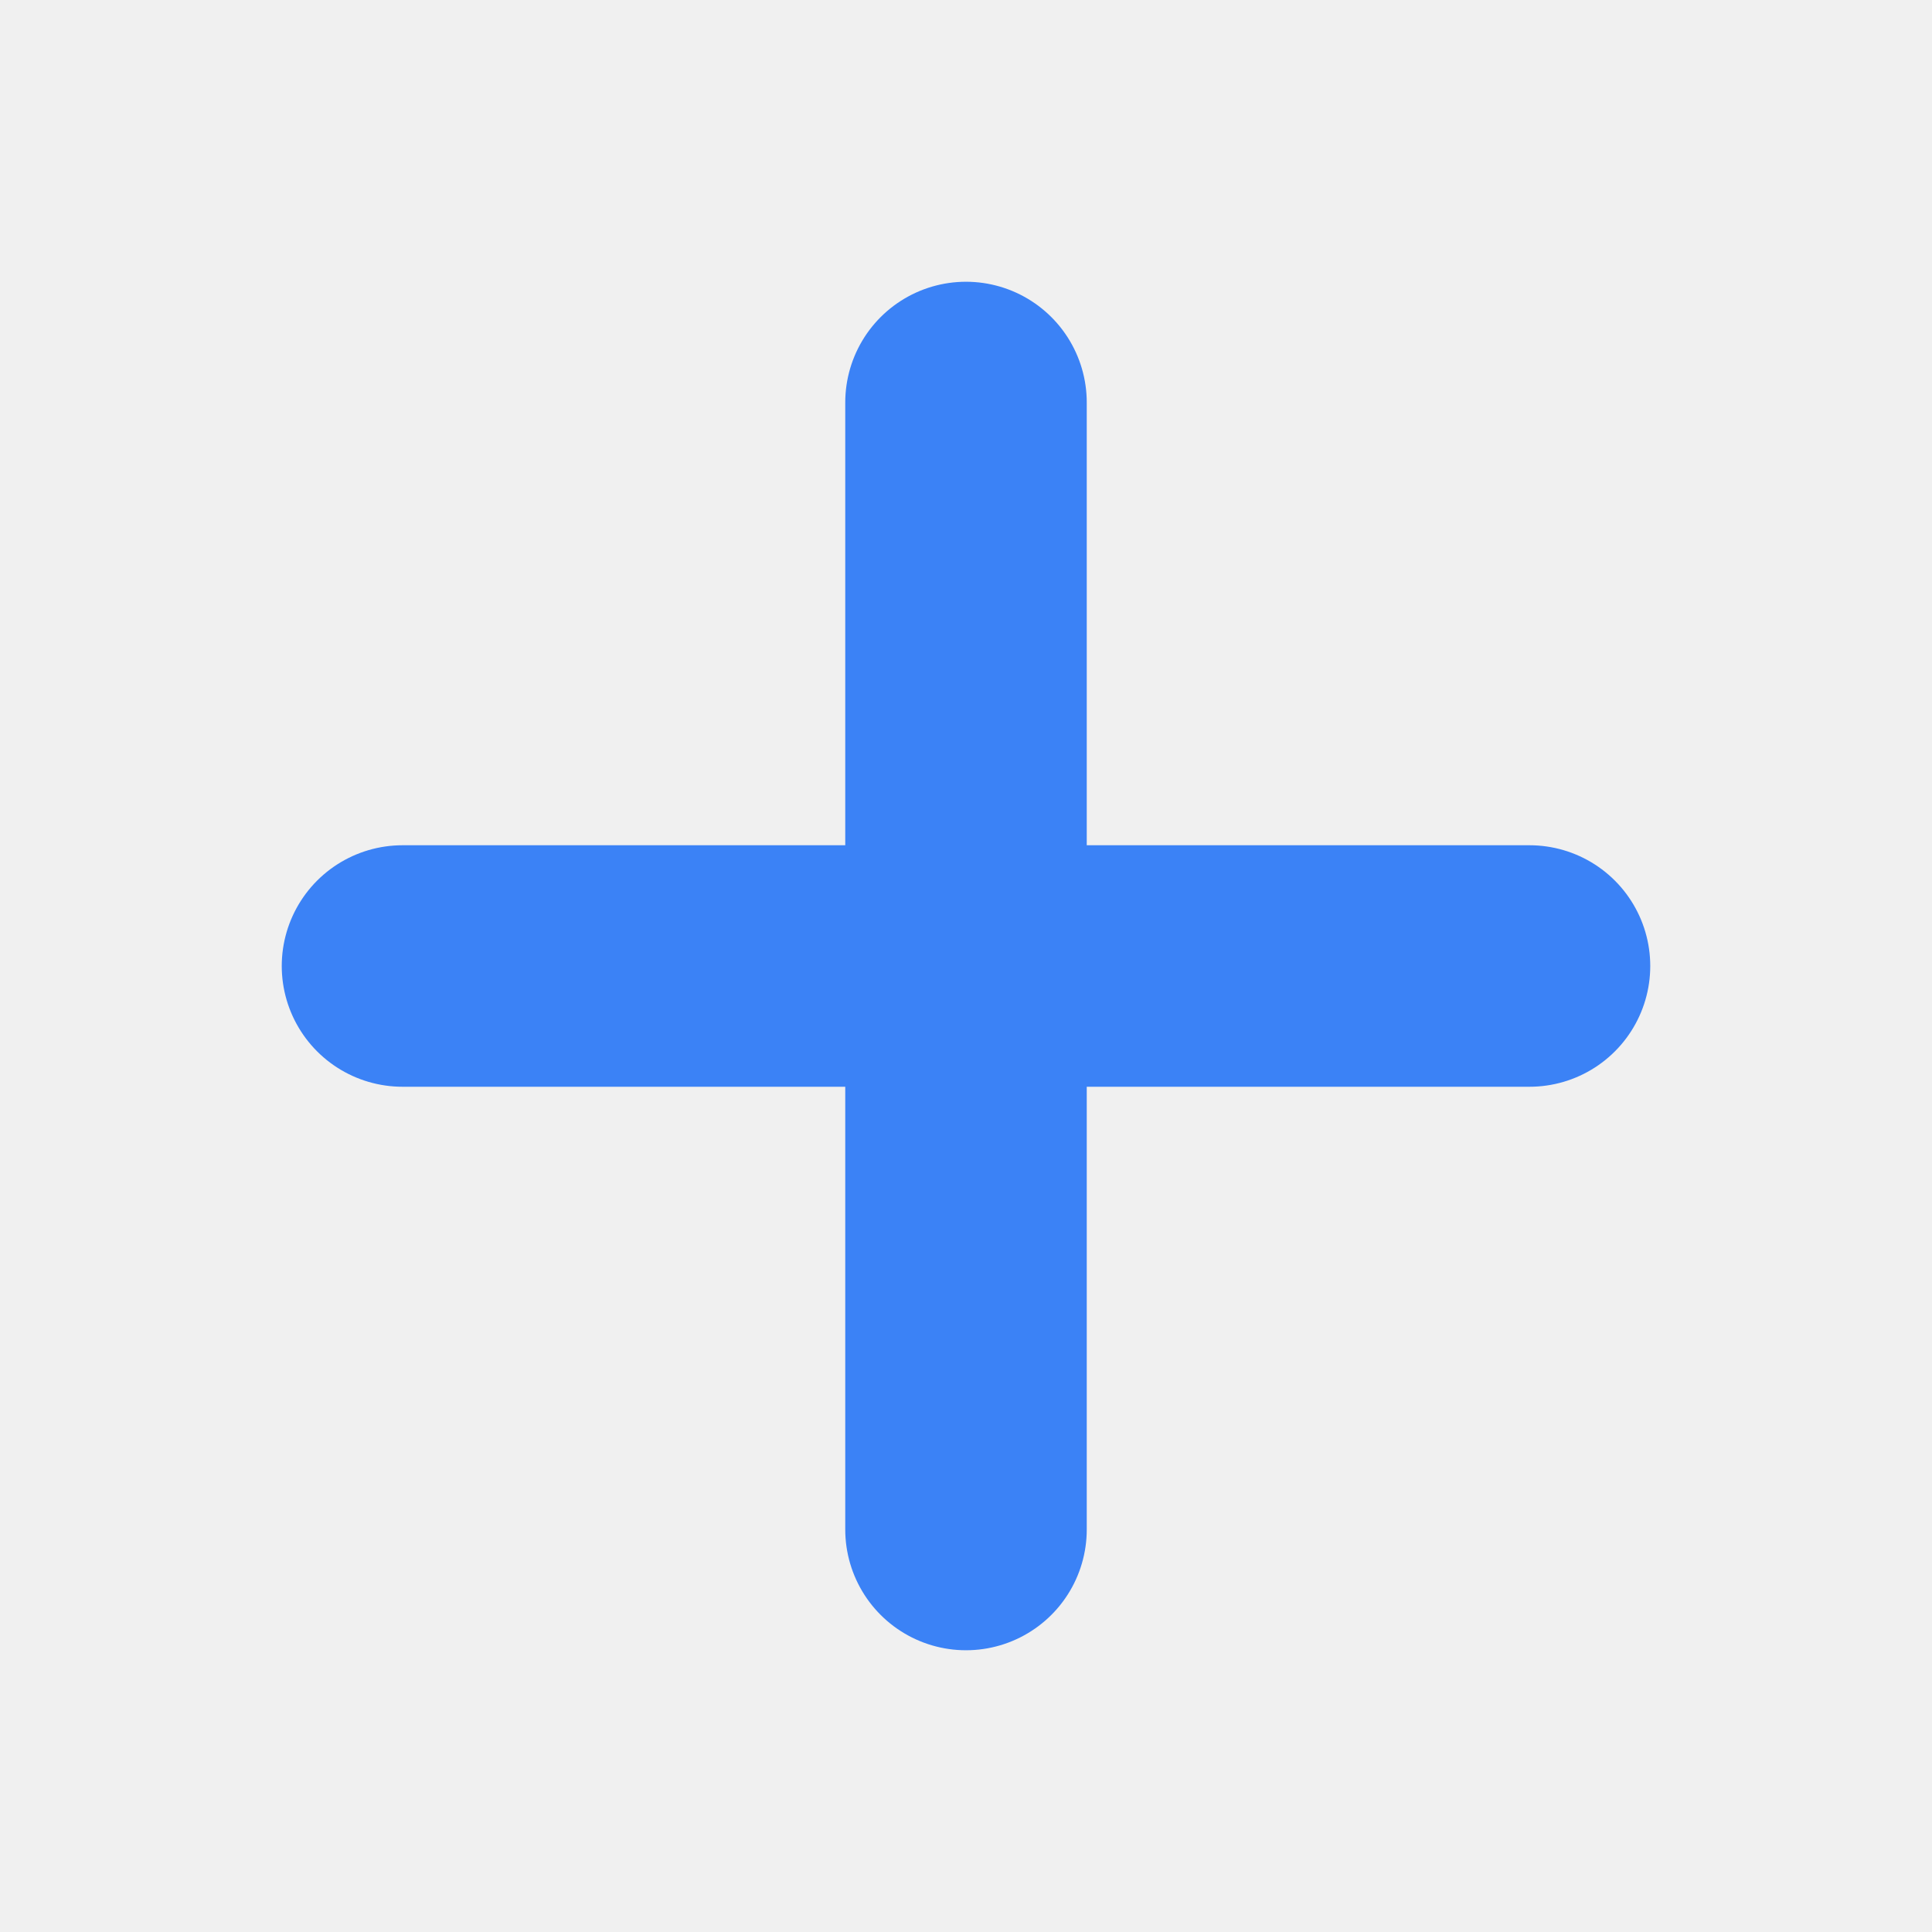
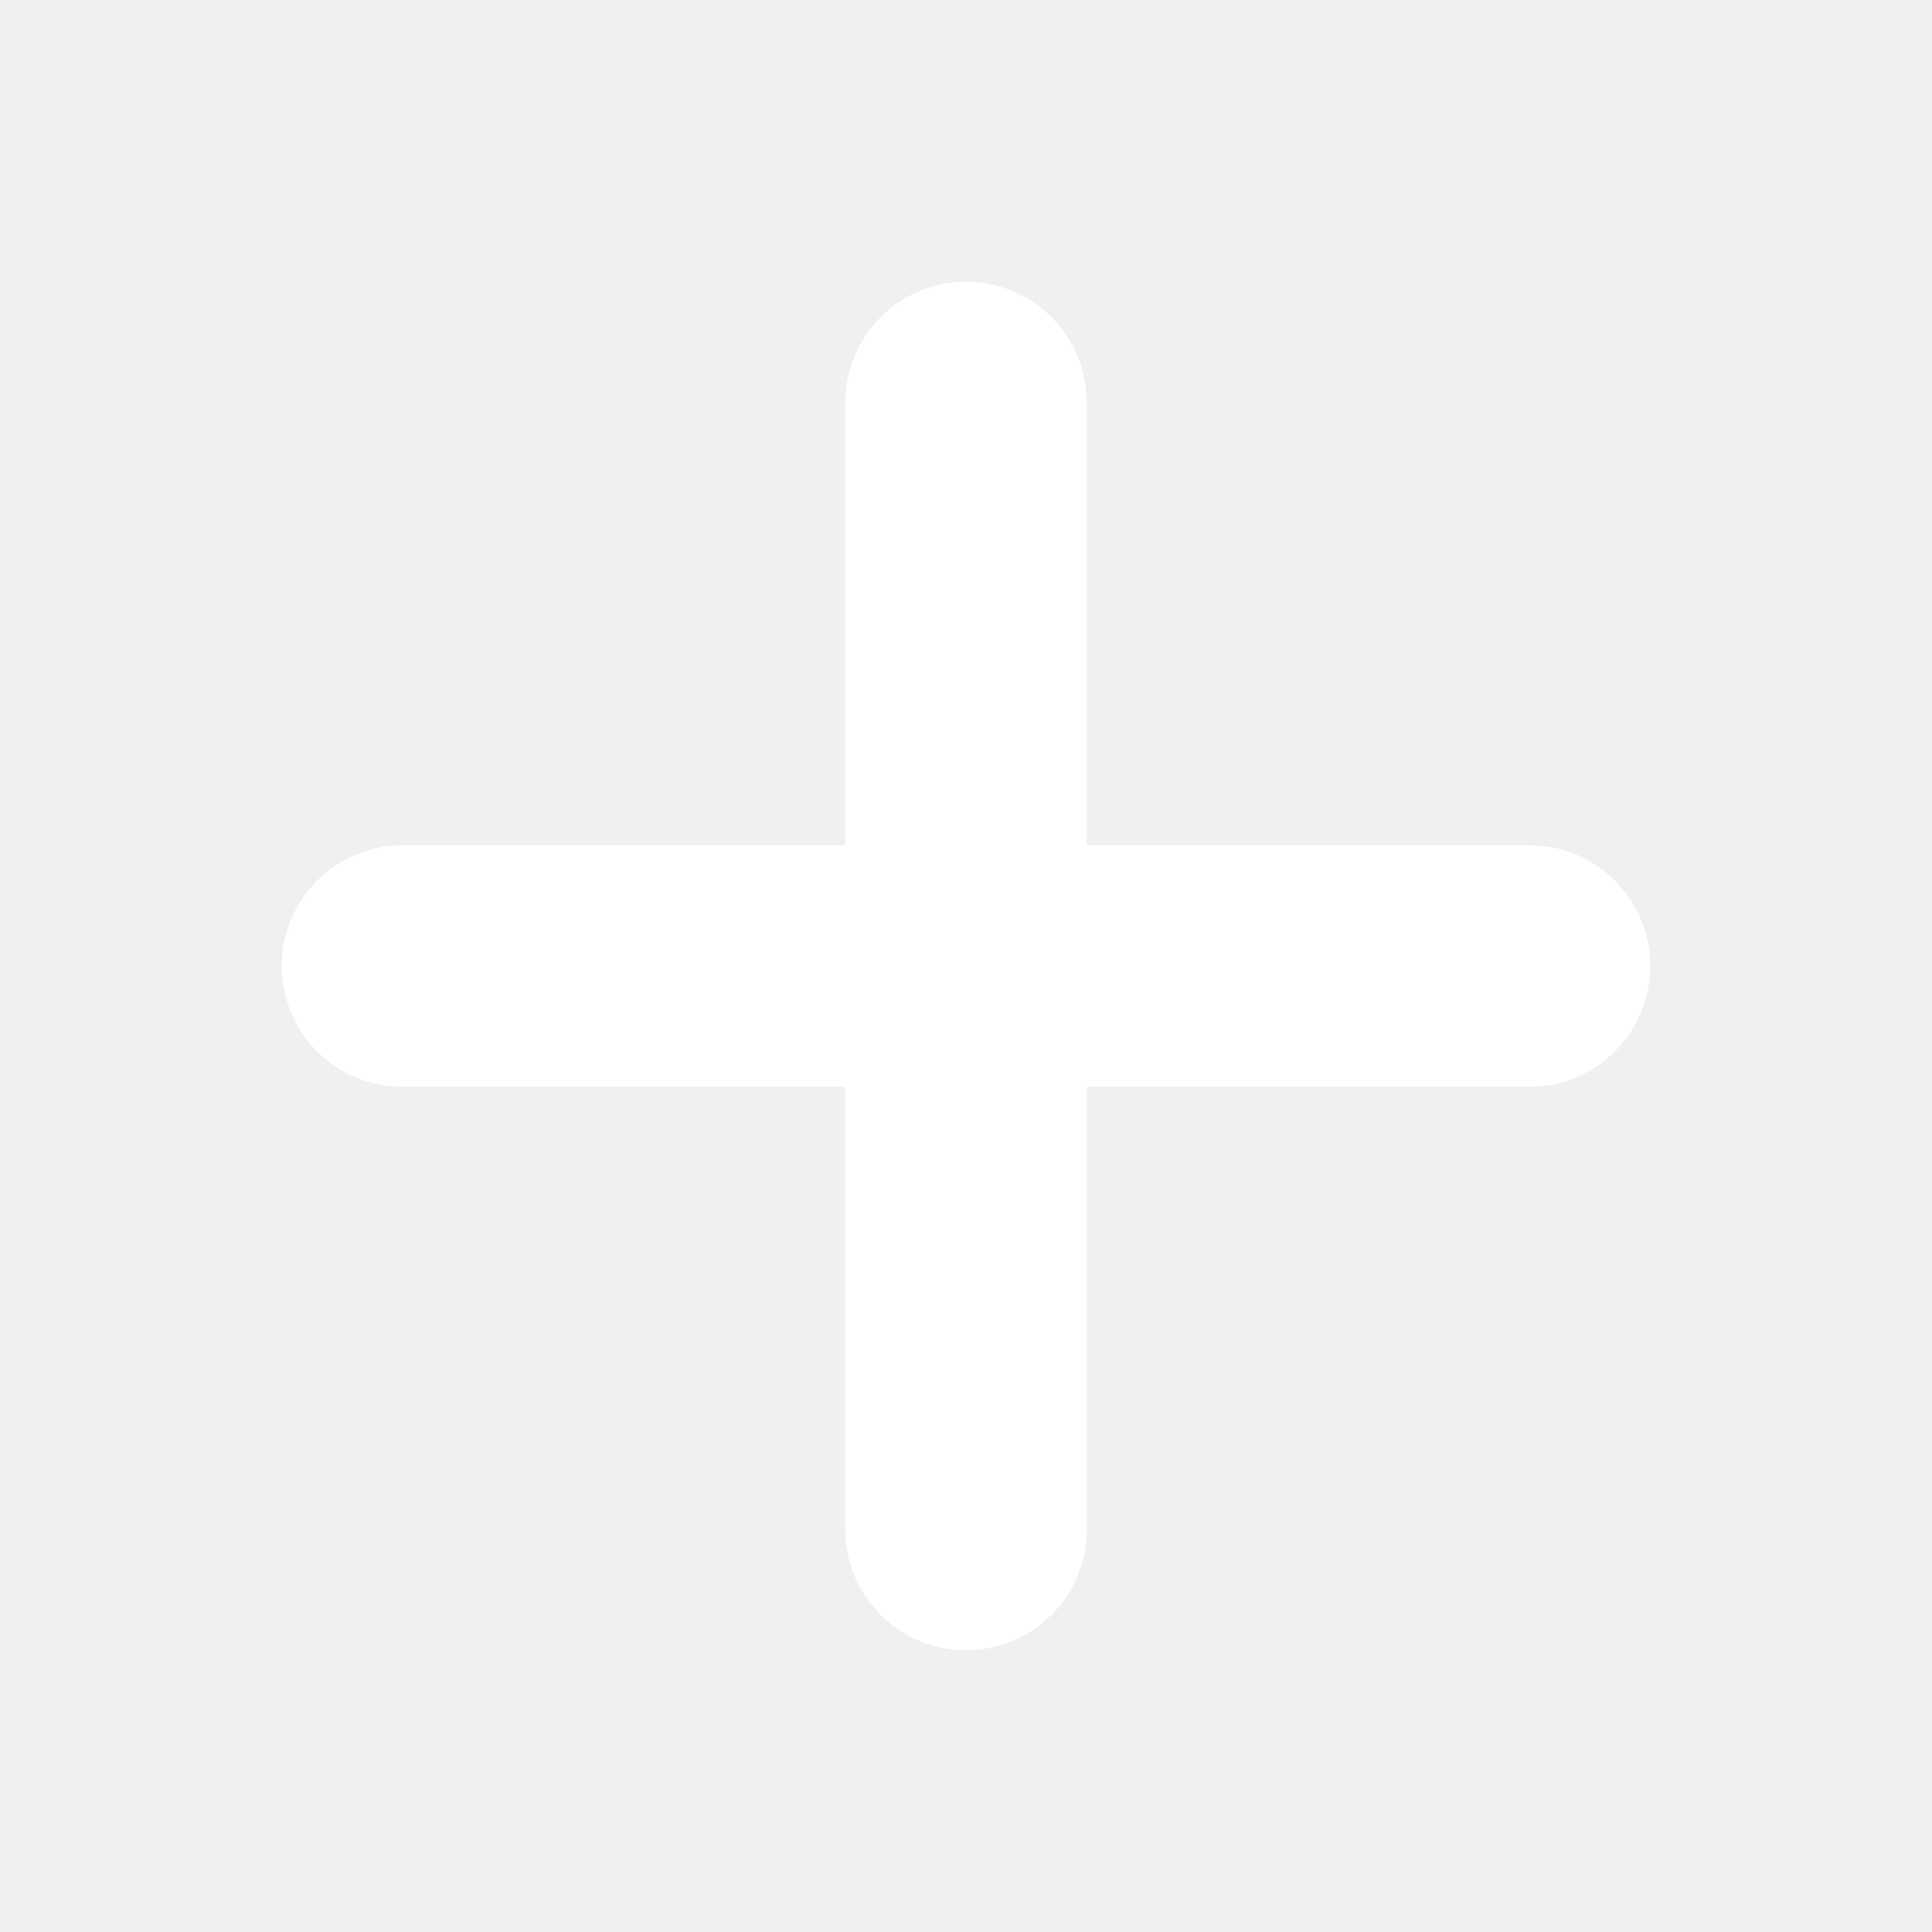
- <svg xmlns="http://www.w3.org/2000/svg" width="24" height="24" viewBox="0 0 24 24" fill="none" stroke="#3b82f6" stroke-width="3" stroke-linecap="round" stroke-linejoin="round" class="feather feather-plus">
+ <svg xmlns="http://www.w3.org/2000/svg" width="24" height="24" viewBox="0 0 24 24" fill="none" stroke="#ffffff" stroke-width="3" stroke-linecap="round" stroke-linejoin="round" class="feather feather-plus">
  <line x1="12" y1="5" x2="12" y2="19" />
  <line x1="5" y1="12" x2="19" y2="12" />
</svg>
